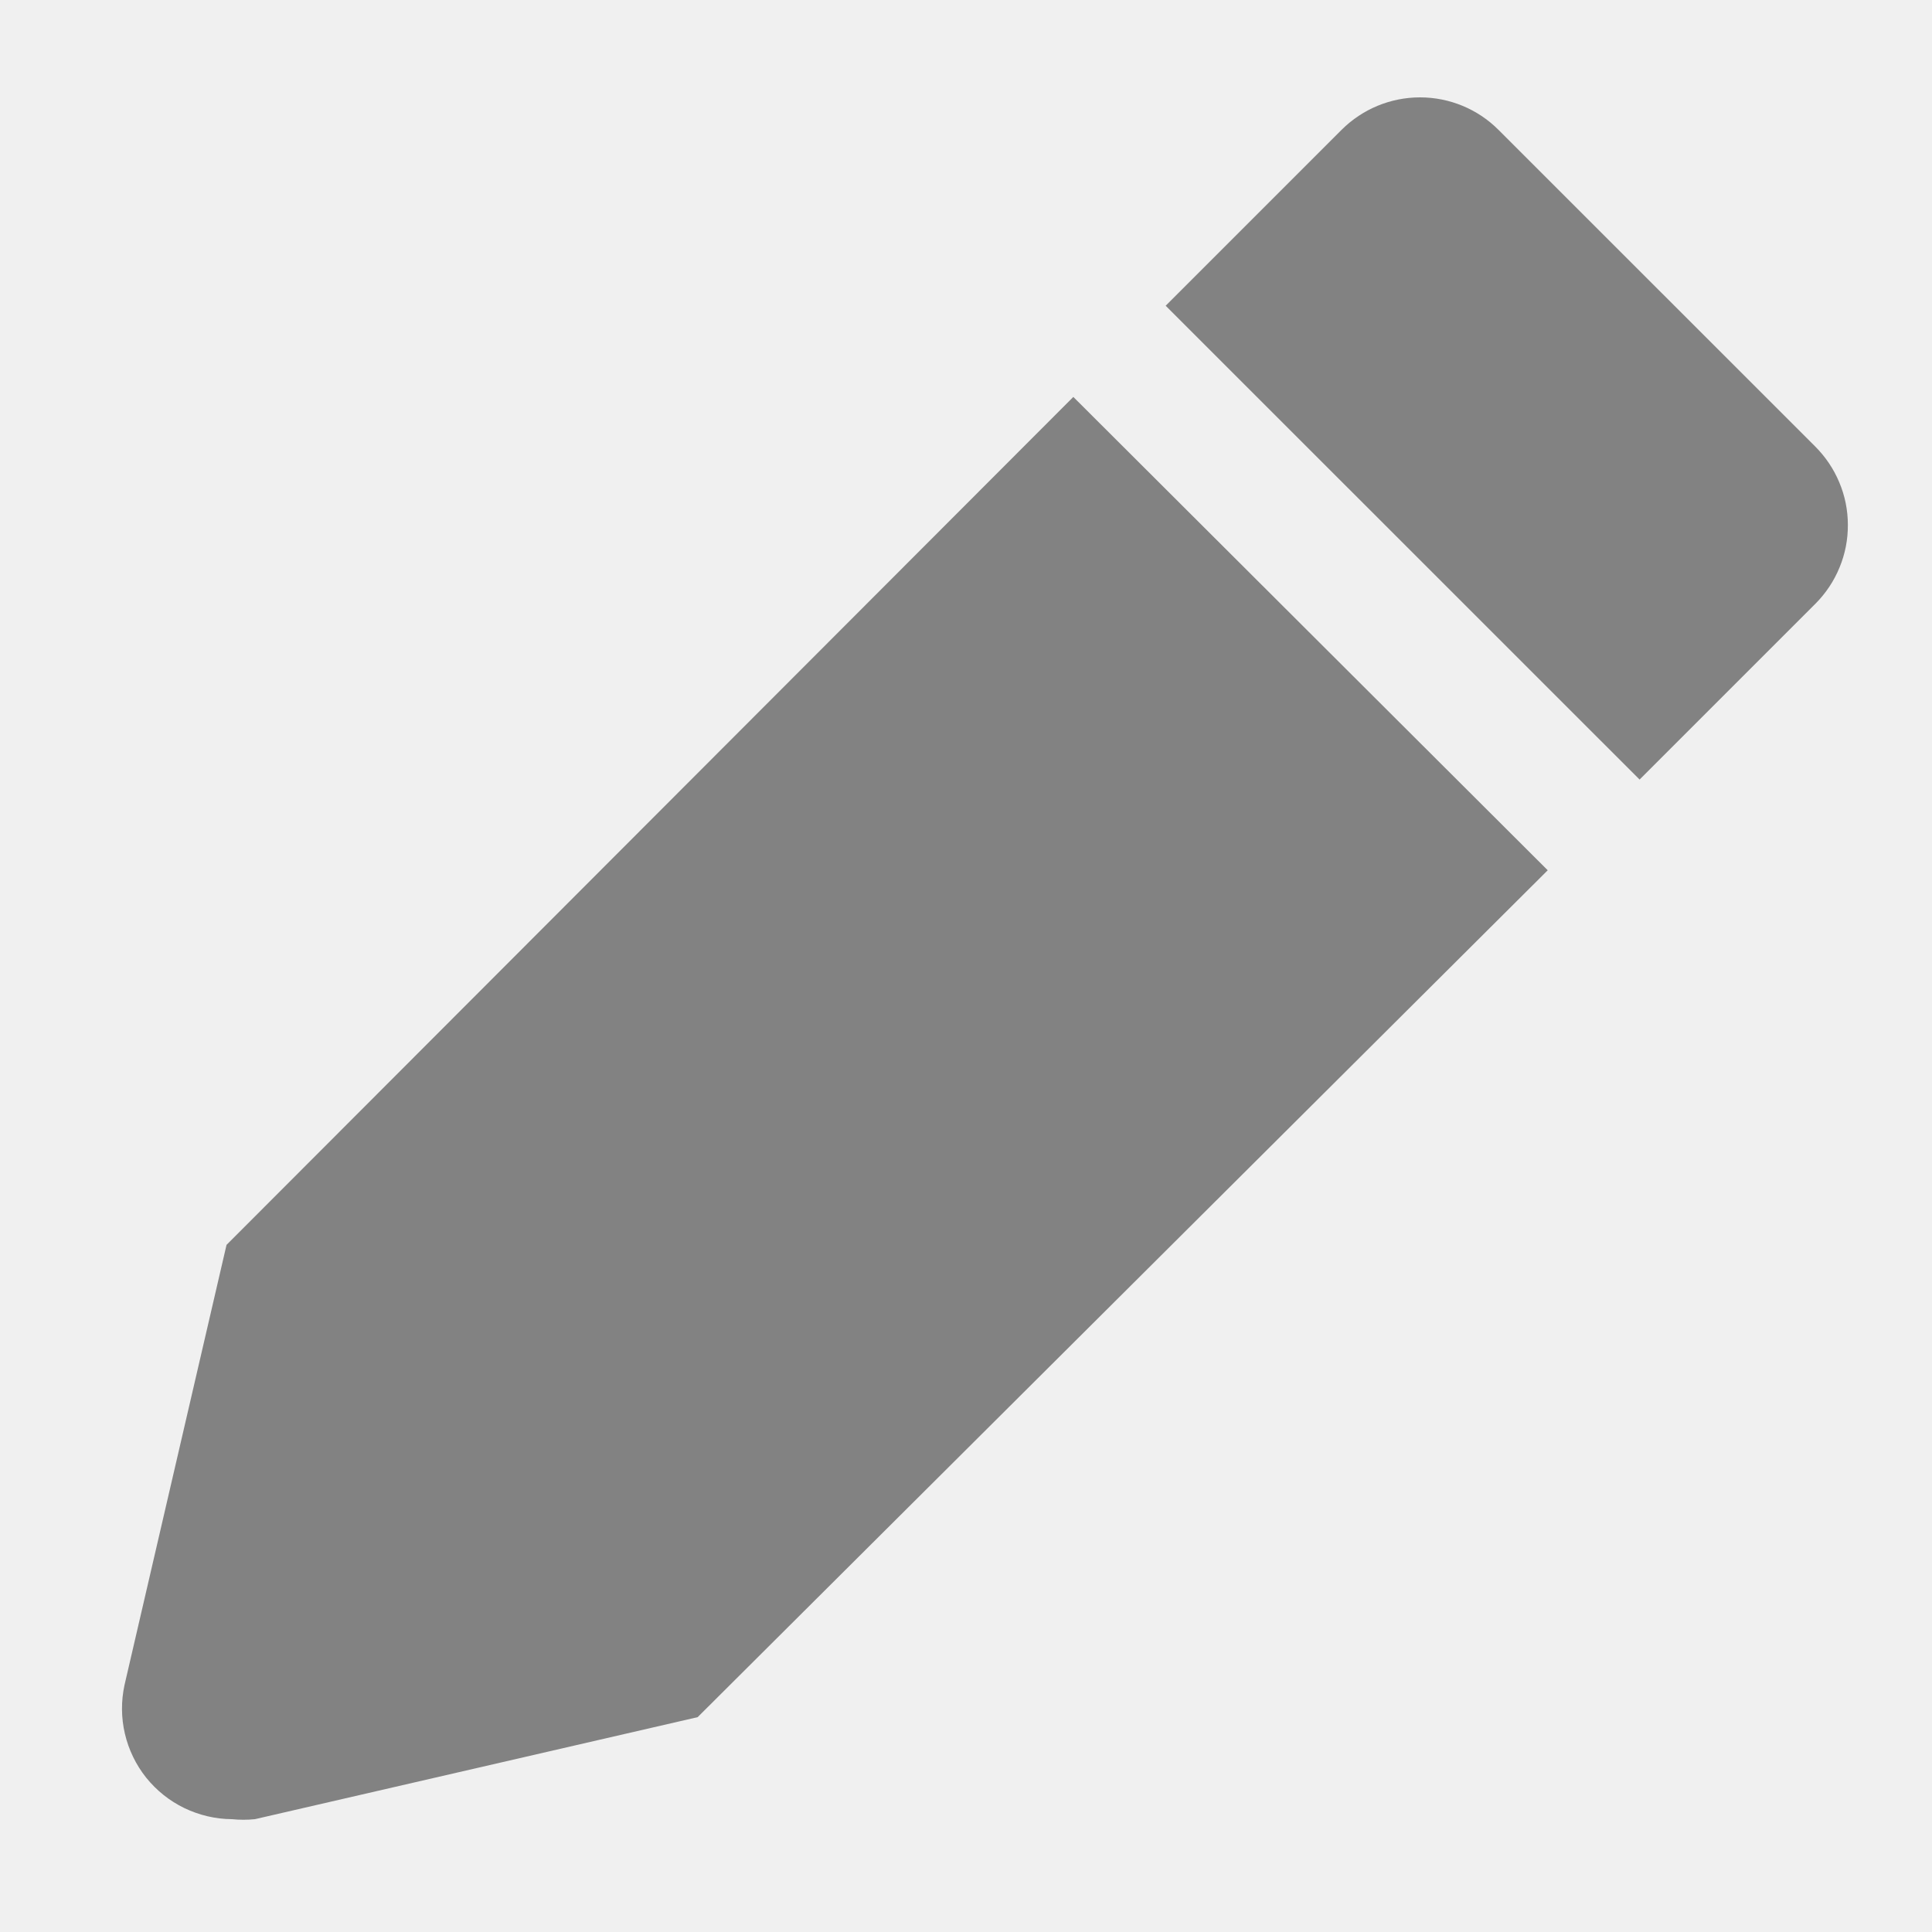
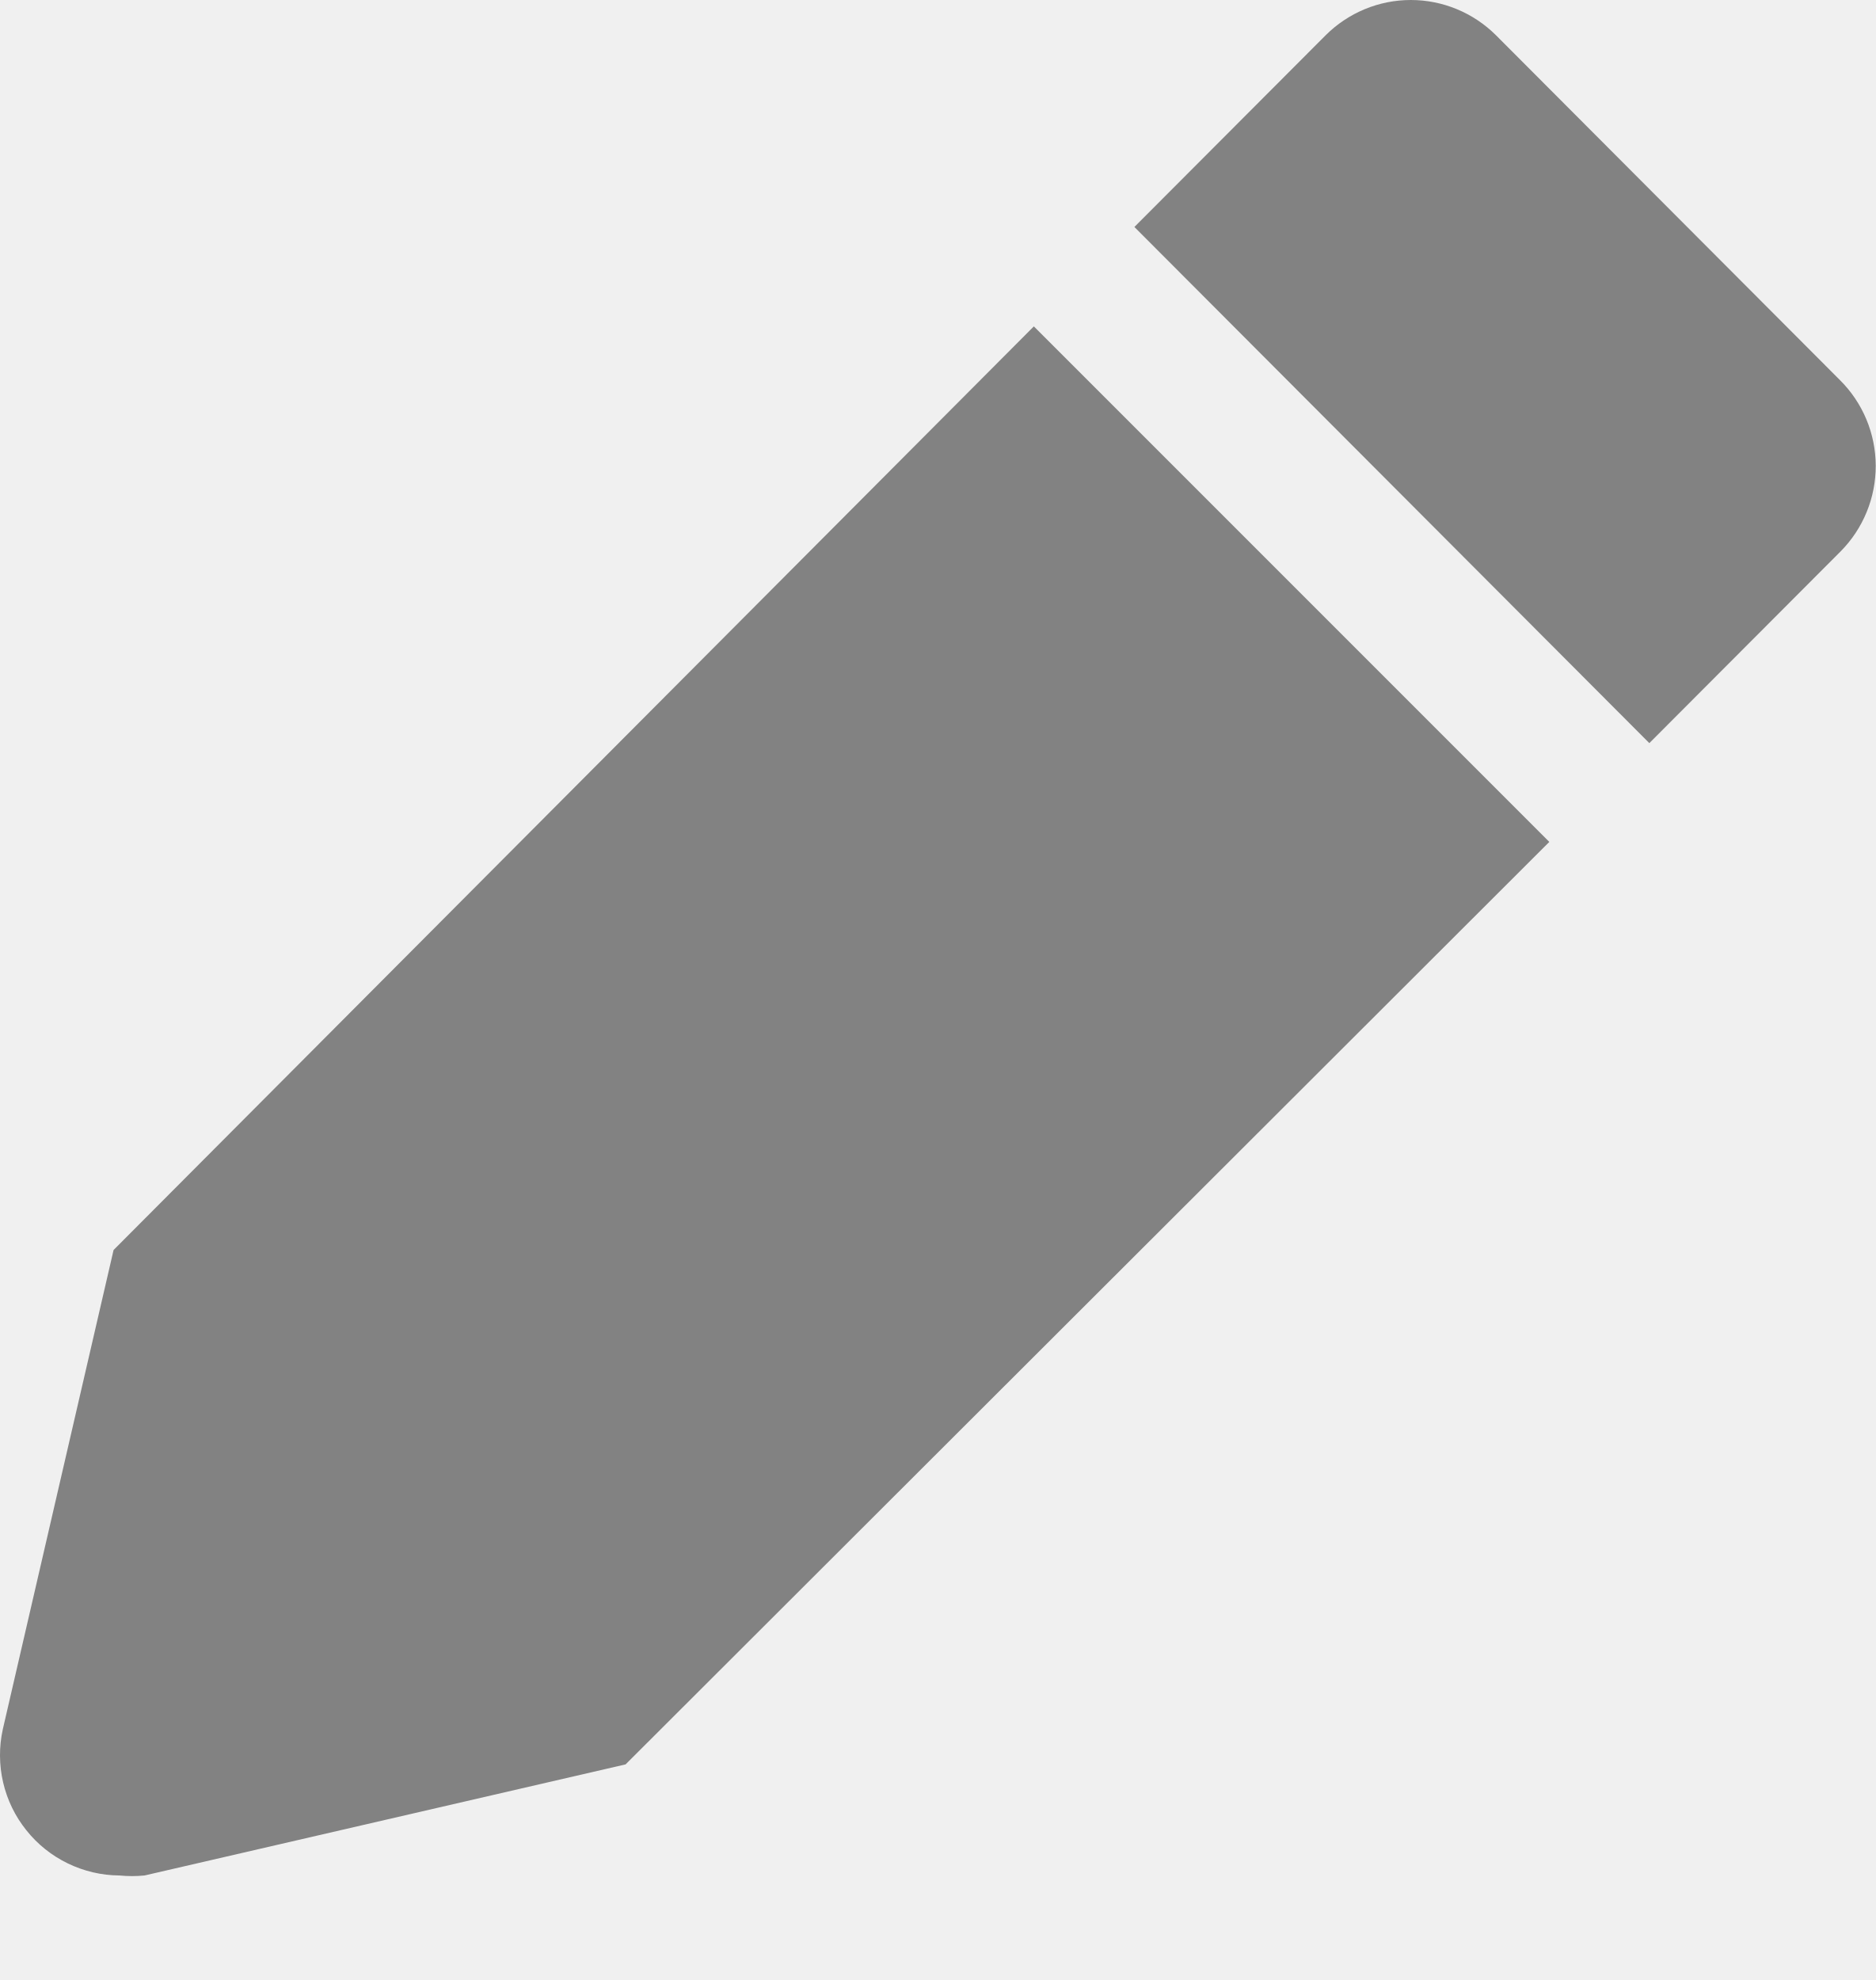
- <svg xmlns="http://www.w3.org/2000/svg" width="20" height="20" viewBox="0 0 20 20" fill="none">
-   <g clip-path="url(#clip0_1684_2476)">
-     <path d="M2.345 12.887L1.289 17.443C1.253 17.609 1.254 17.782 1.293 17.948C1.332 18.114 1.407 18.269 1.513 18.402C1.62 18.535 1.755 18.643 1.908 18.717C2.062 18.791 2.23 18.831 2.4 18.832C2.48 18.84 2.56 18.84 2.639 18.832L7.222 17.776L16.022 9.009L11.111 4.109L2.345 12.887Z" fill="#828282" />
-     <path d="M18.789 4.62L15.511 1.343C15.296 1.128 15.004 1.008 14.7 1.008C14.396 1.008 14.105 1.128 13.889 1.343L12.067 3.165L16.973 8.07L18.795 6.248C18.901 6.141 18.986 6.014 19.043 5.874C19.101 5.734 19.13 5.584 19.129 5.433C19.129 5.282 19.099 5.132 19.04 4.993C18.982 4.853 18.896 4.727 18.789 4.62Z" fill="#828282" />
-   </g>
-   <defs>
-     <clipPath id="clip0_1684_2476">
-       <rect width="20" height="20" fill="white" />
-     </clipPath>
-   </defs>
+ <svg xmlns="http://www.w3.org/2000/svg" width="18" height="19" viewBox="0 0 18 19" fill="none">
+   <path d="M1.09 11.995L0.027 16.594C-0.01 16.762 -0.009 16.937 0.03 17.104C0.069 17.272 0.145 17.429 0.253 17.563C0.36 17.698 0.496 17.806 0.65 17.881C0.805 17.956 0.974 17.996 1.146 17.997C1.226 18.005 1.307 18.005 1.387 17.997L6.004 16.931L14.869 8.079L9.922 3.132L1.09 11.995Z" fill="#828282" />
+   <path d="M17.659 3.648L14.357 0.338C14.14 0.122 13.846 0 13.54 0C13.233 0 12.94 0.122 12.723 0.338L10.887 2.178L15.829 7.131L17.665 5.291C17.772 5.183 17.857 5.055 17.915 4.913C17.973 4.772 18.002 4.621 18.002 4.468C18.001 4.316 17.971 4.165 17.912 4.024C17.853 3.883 17.767 3.755 17.659 3.648Z" fill="#828282" />
</svg>
